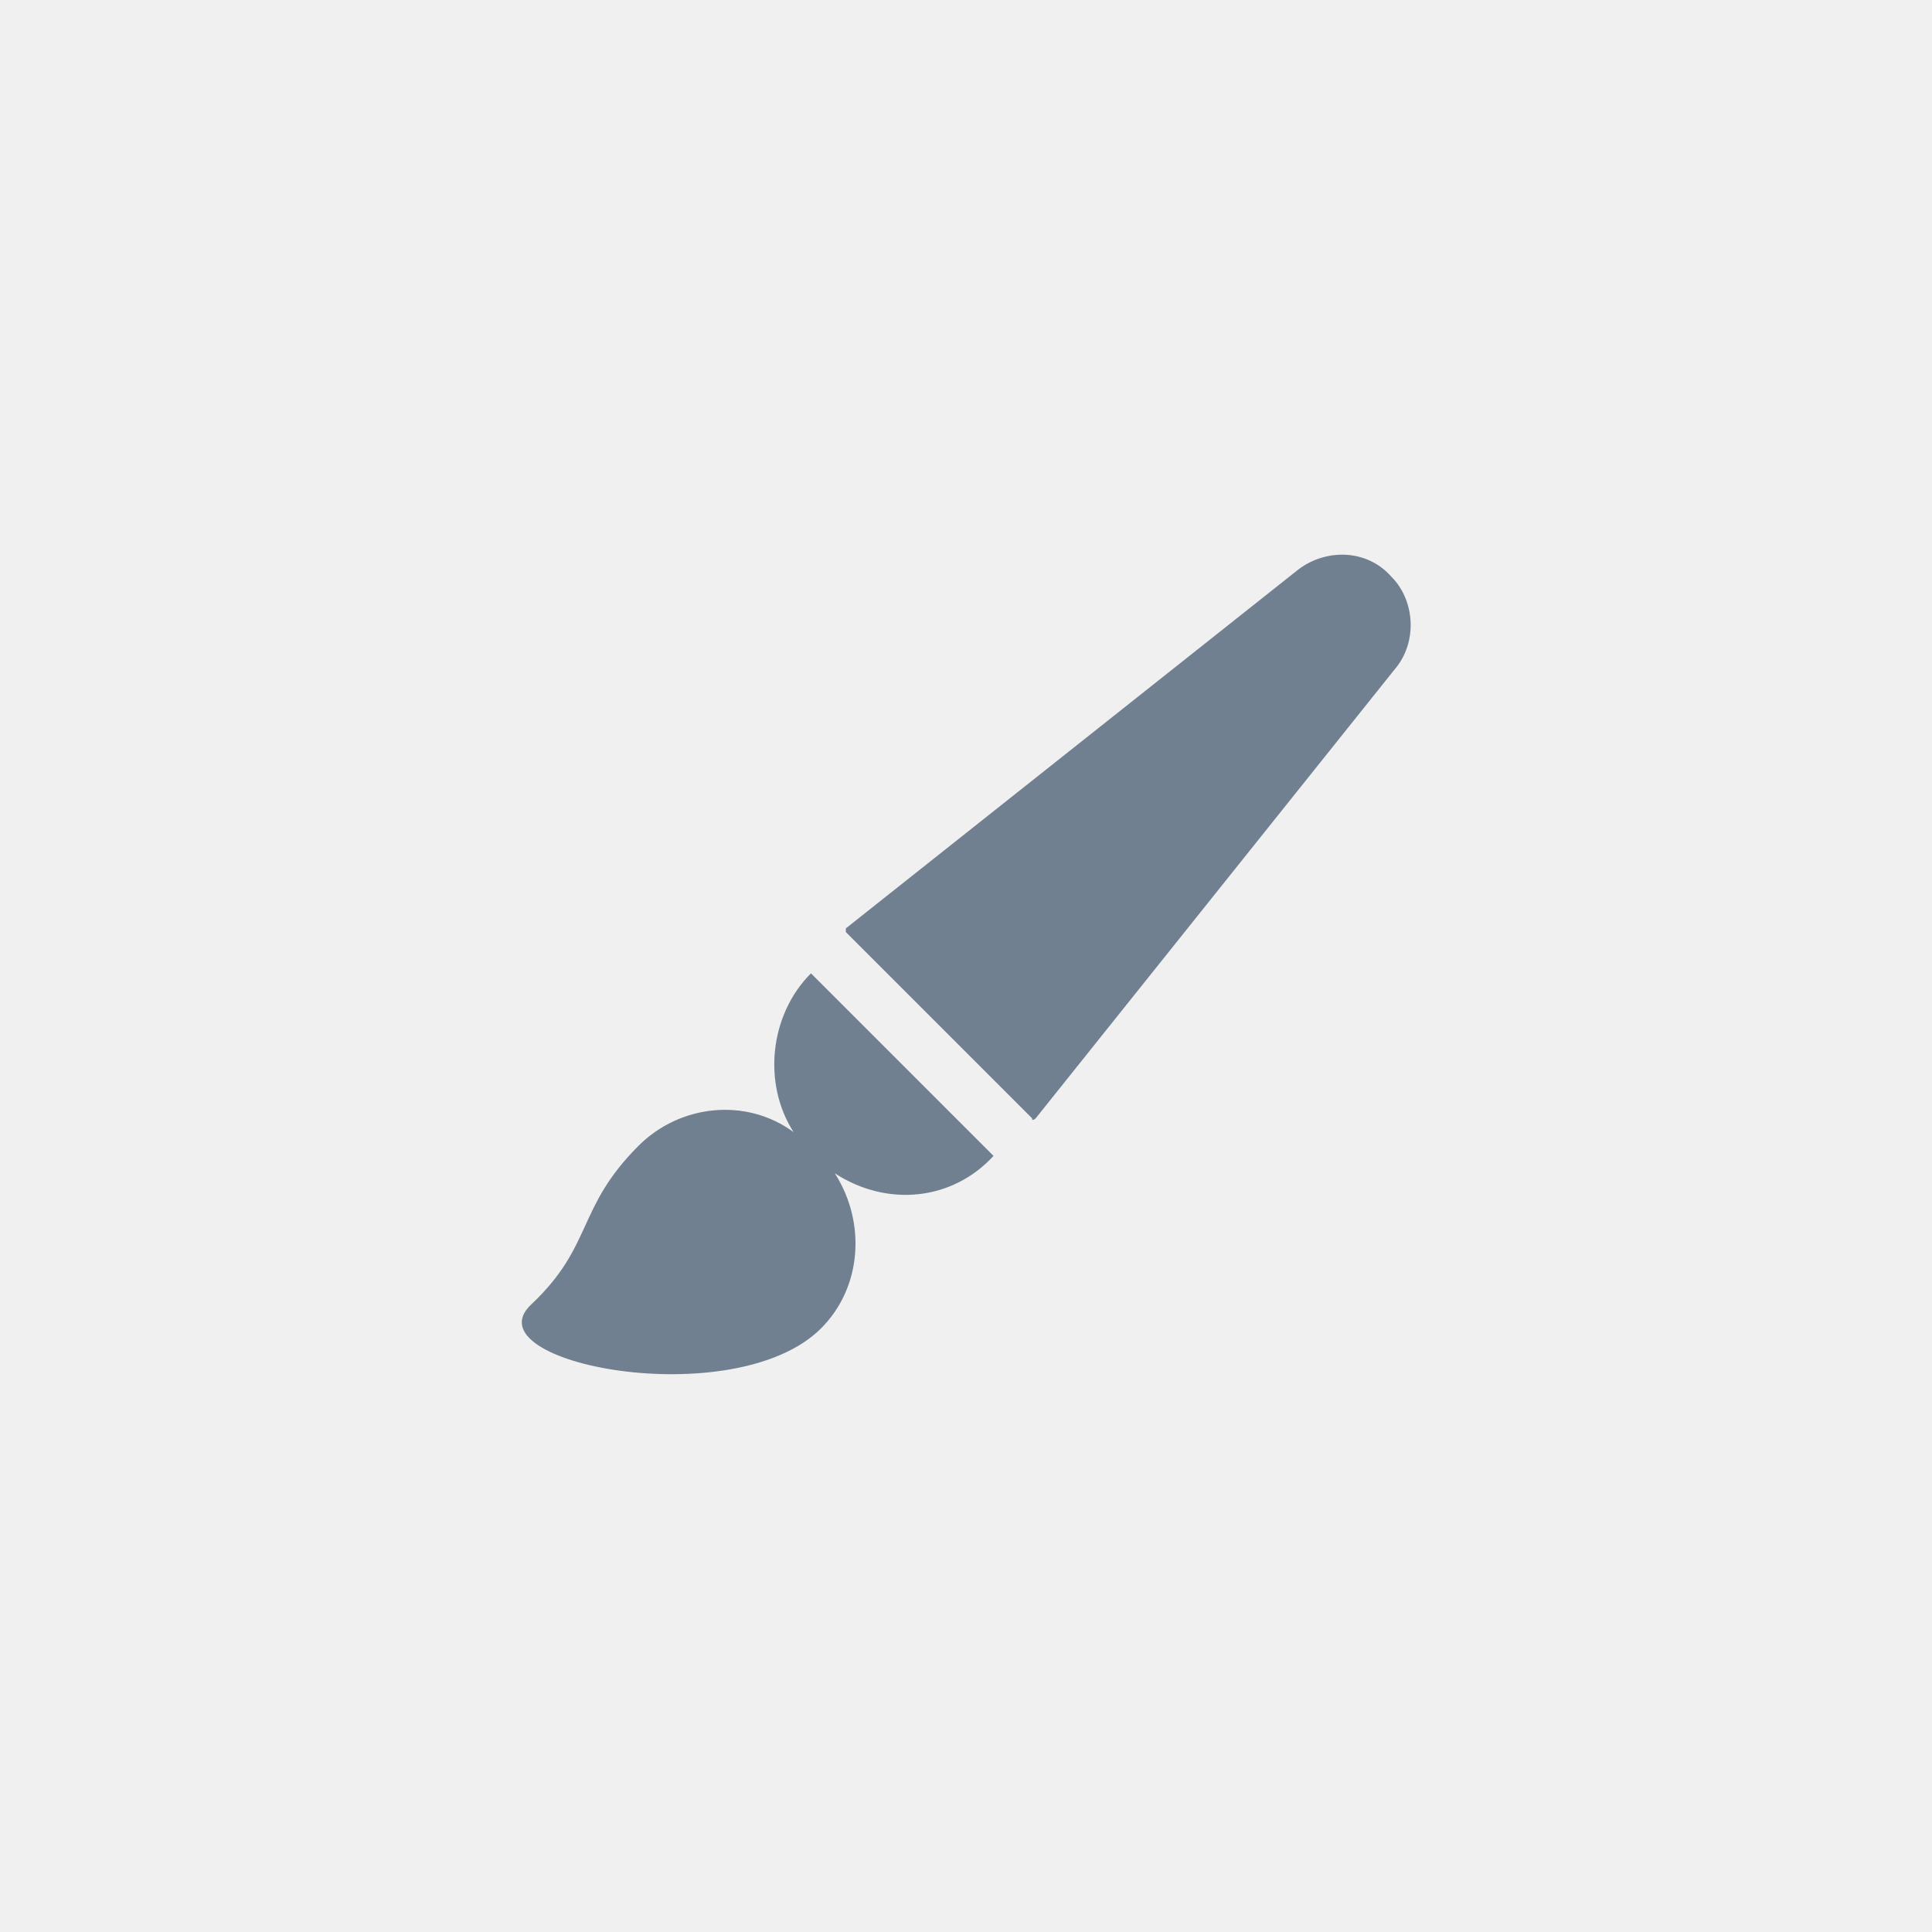
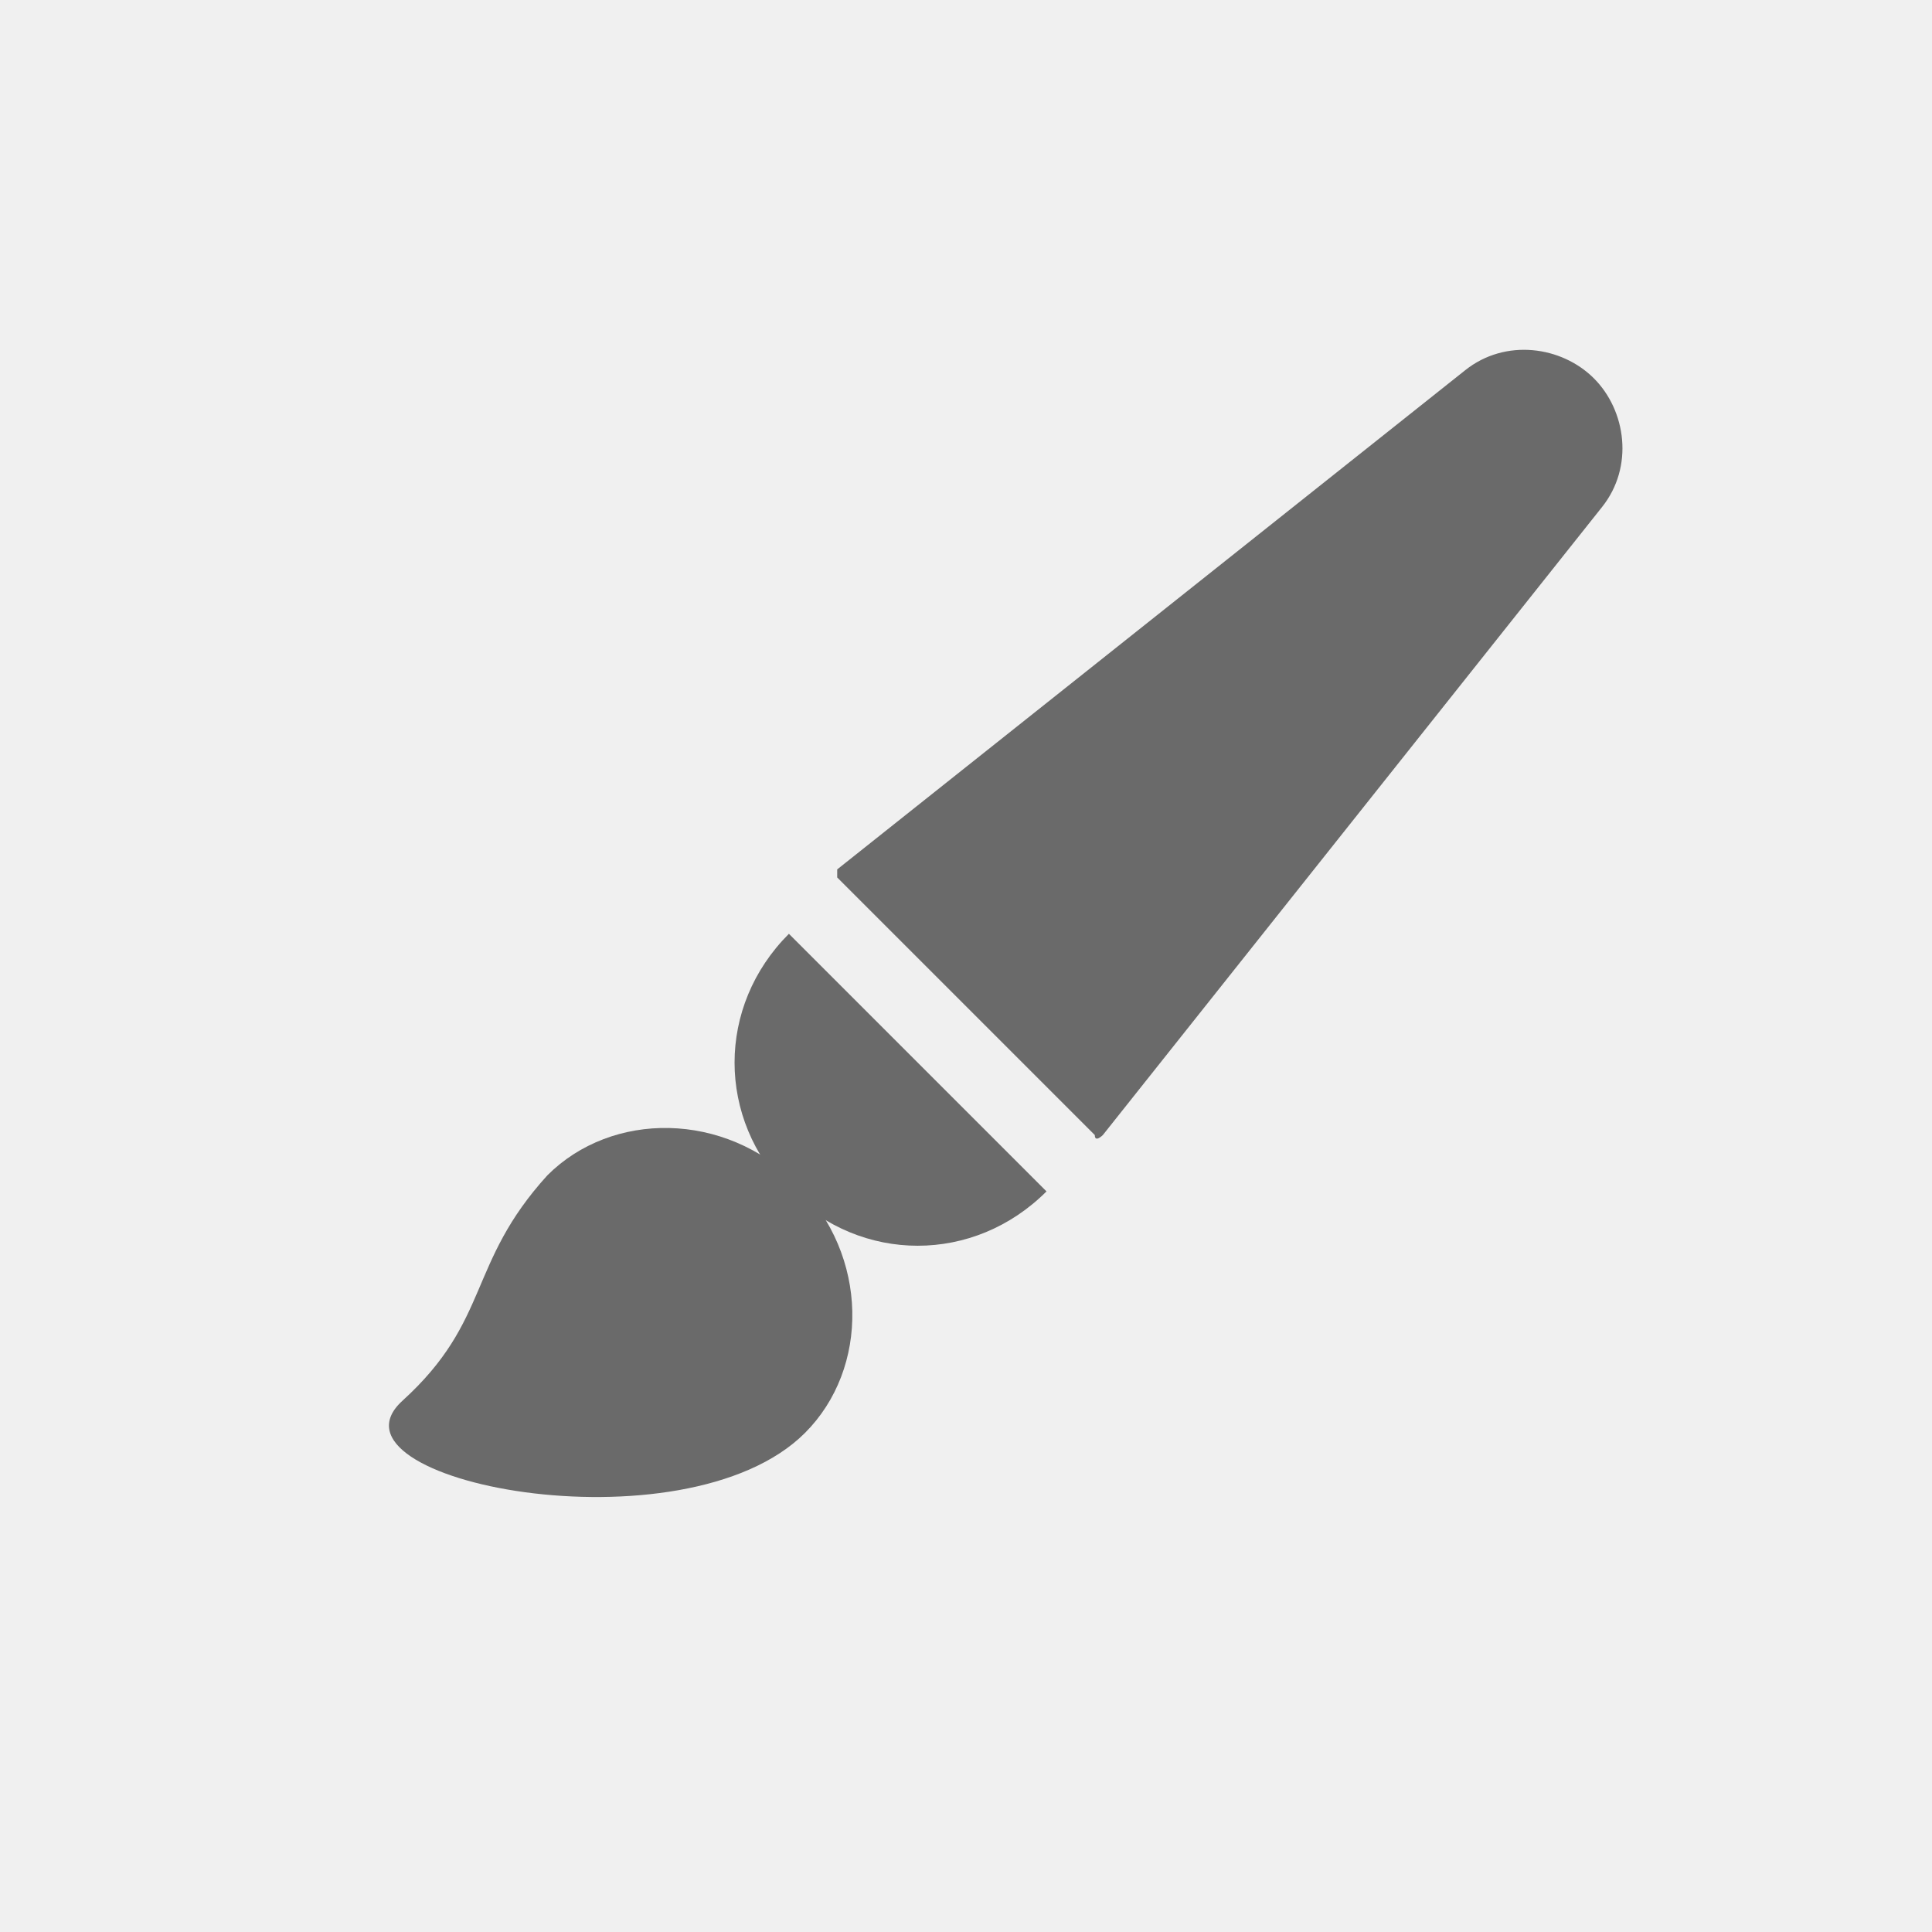
- <svg xmlns="http://www.w3.org/2000/svg" version="1.1" id="Слой_1" x="0px" y="0px" viewBox="43.5 0 210.6 210.6" enable-background="new 43.5 0 210.6 210.6" xml:space="preserve">
-   <path fill="#718090" d="M195.5,73l-39.1,48.9c0,0-0.4,0.4-0.4,0l0,0l-20.3-20.3v-0.4l0,0l49.3-39.1c3-2.3,7.5-2.3,10.2,0.8  C197.7,65.4,198.1,70,195.5,73z M134.5,127.9c3.4,5.3,3,12.4-1.5,16.9c-9.4,9.4-38.4,3.8-31.6-2.6s4.9-10.5,11.7-17.3  c4.5-4.5,11.7-5.3,16.9-1.5c-3.4-5.3-2.6-12.8,1.9-17.3l19.9,19.9C147.3,130.9,140.2,131.6,134.5,127.9z" />
+ <svg xmlns="http://www.w3.org/2000/svg" version="1.1" id="Слой_1" x="0px" y="0px" viewBox="0 0 24 24" style="enable-background:new 0 0 24 24;" xml:space="preserve">
+   <style type="text/css">
+ 	.st0{fill:#FFFFFF;fill-opacity:0;}
+ 	.st1{fill:#6A6A6A;}
+ </style>
+   <g id="icons" transform="translate(-248, -483)">
+     <g id="painting-copy-2" transform="translate(244, 479)">
+       <rect id="Mask" x="4" y="4" class="st0" width="24" height="24" />
+       <path id="Oval-2" class="st1" d="M13.8,15.6l3.2,3.2c-0.9,0.9-2.3,0.9-3.2,0C12.9,17.9,12.9,16.5,13.8,15.6z" />
+       <path id="Oval" class="st1" d="M13.9,18.7c0.9,0.9,0.9,2.3,0.1,3.1c-1.5,1.5-6.1,0.6-5-0.4s0.8-1.7,1.8-2.8    C11.6,17.8,13,17.8,13.9,18.7z" />
+       <path id="Rectangle" class="st1" d="M23.9,10.3l-6.2,7.8c0,0-0.1,0.1-0.1,0c0,0,0,0,0,0l-3.2-3.2c0,0,0-0.1,0-0.1c0,0,0,0,0,0    l7.8-6.2c0.5-0.4,1.2-0.3,1.6,0.1S24.3,9.8,23.9,10.3z" />
+     </g>
+   </g>
</svg>
